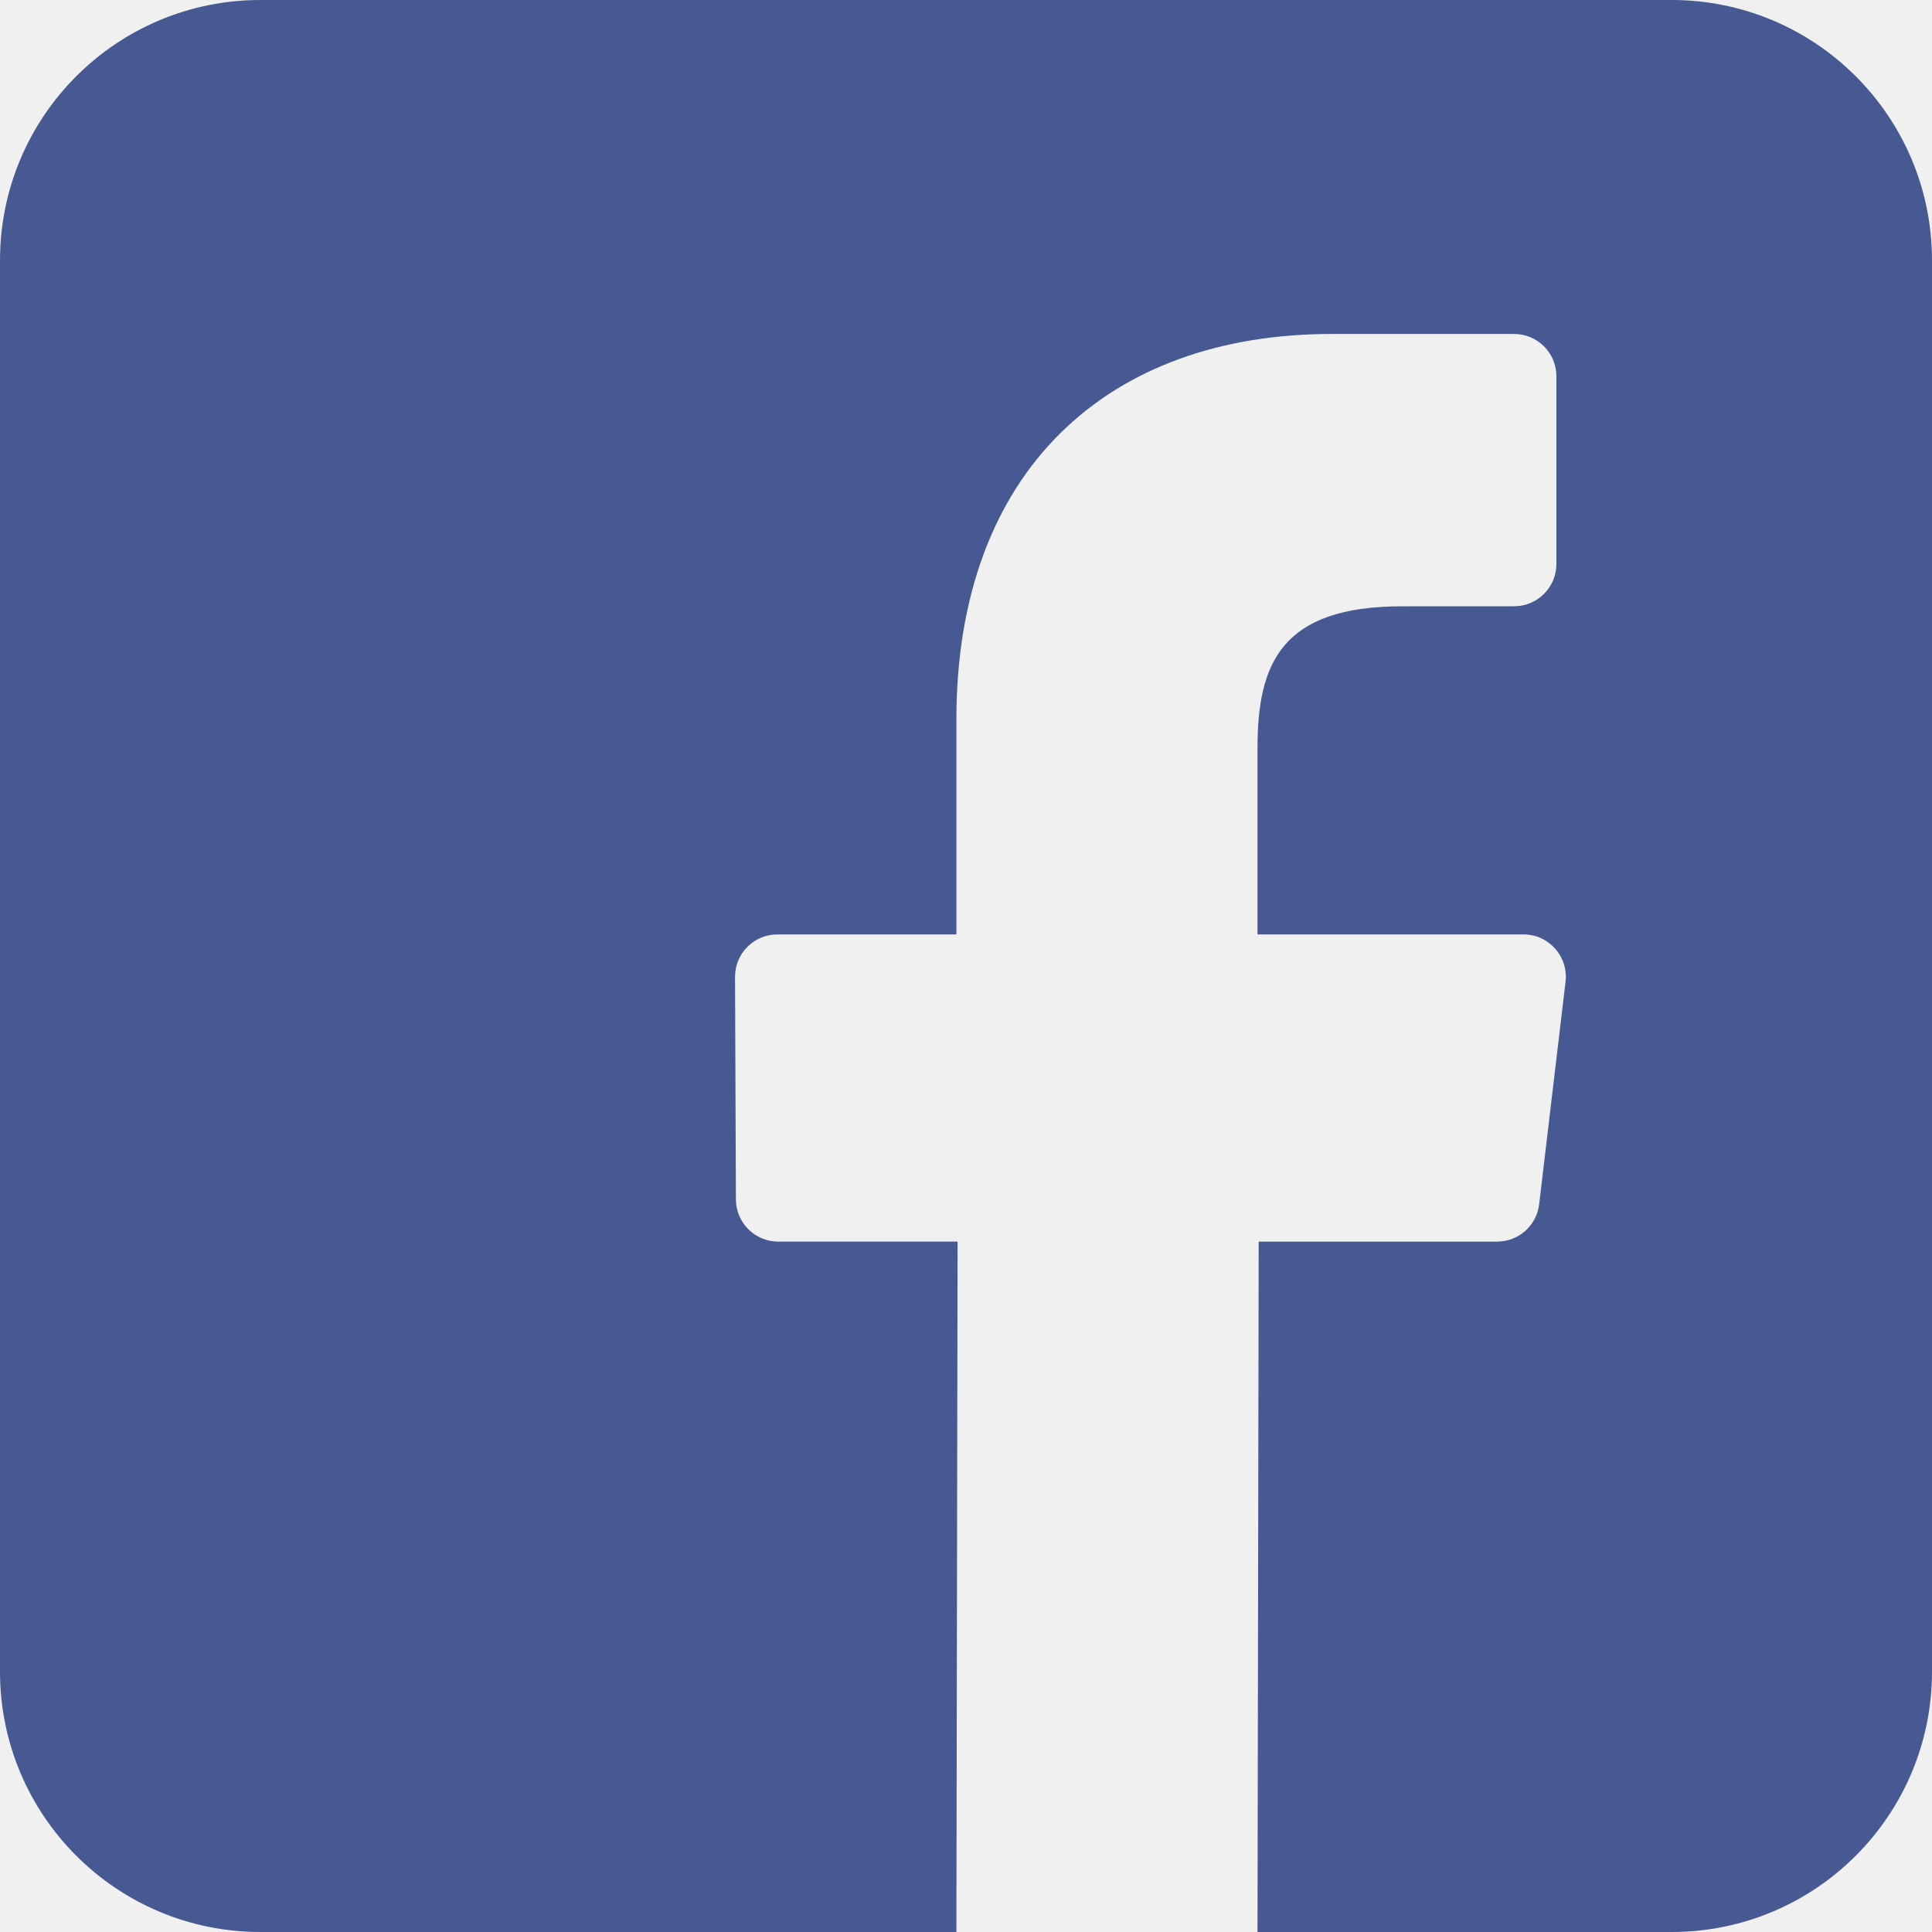
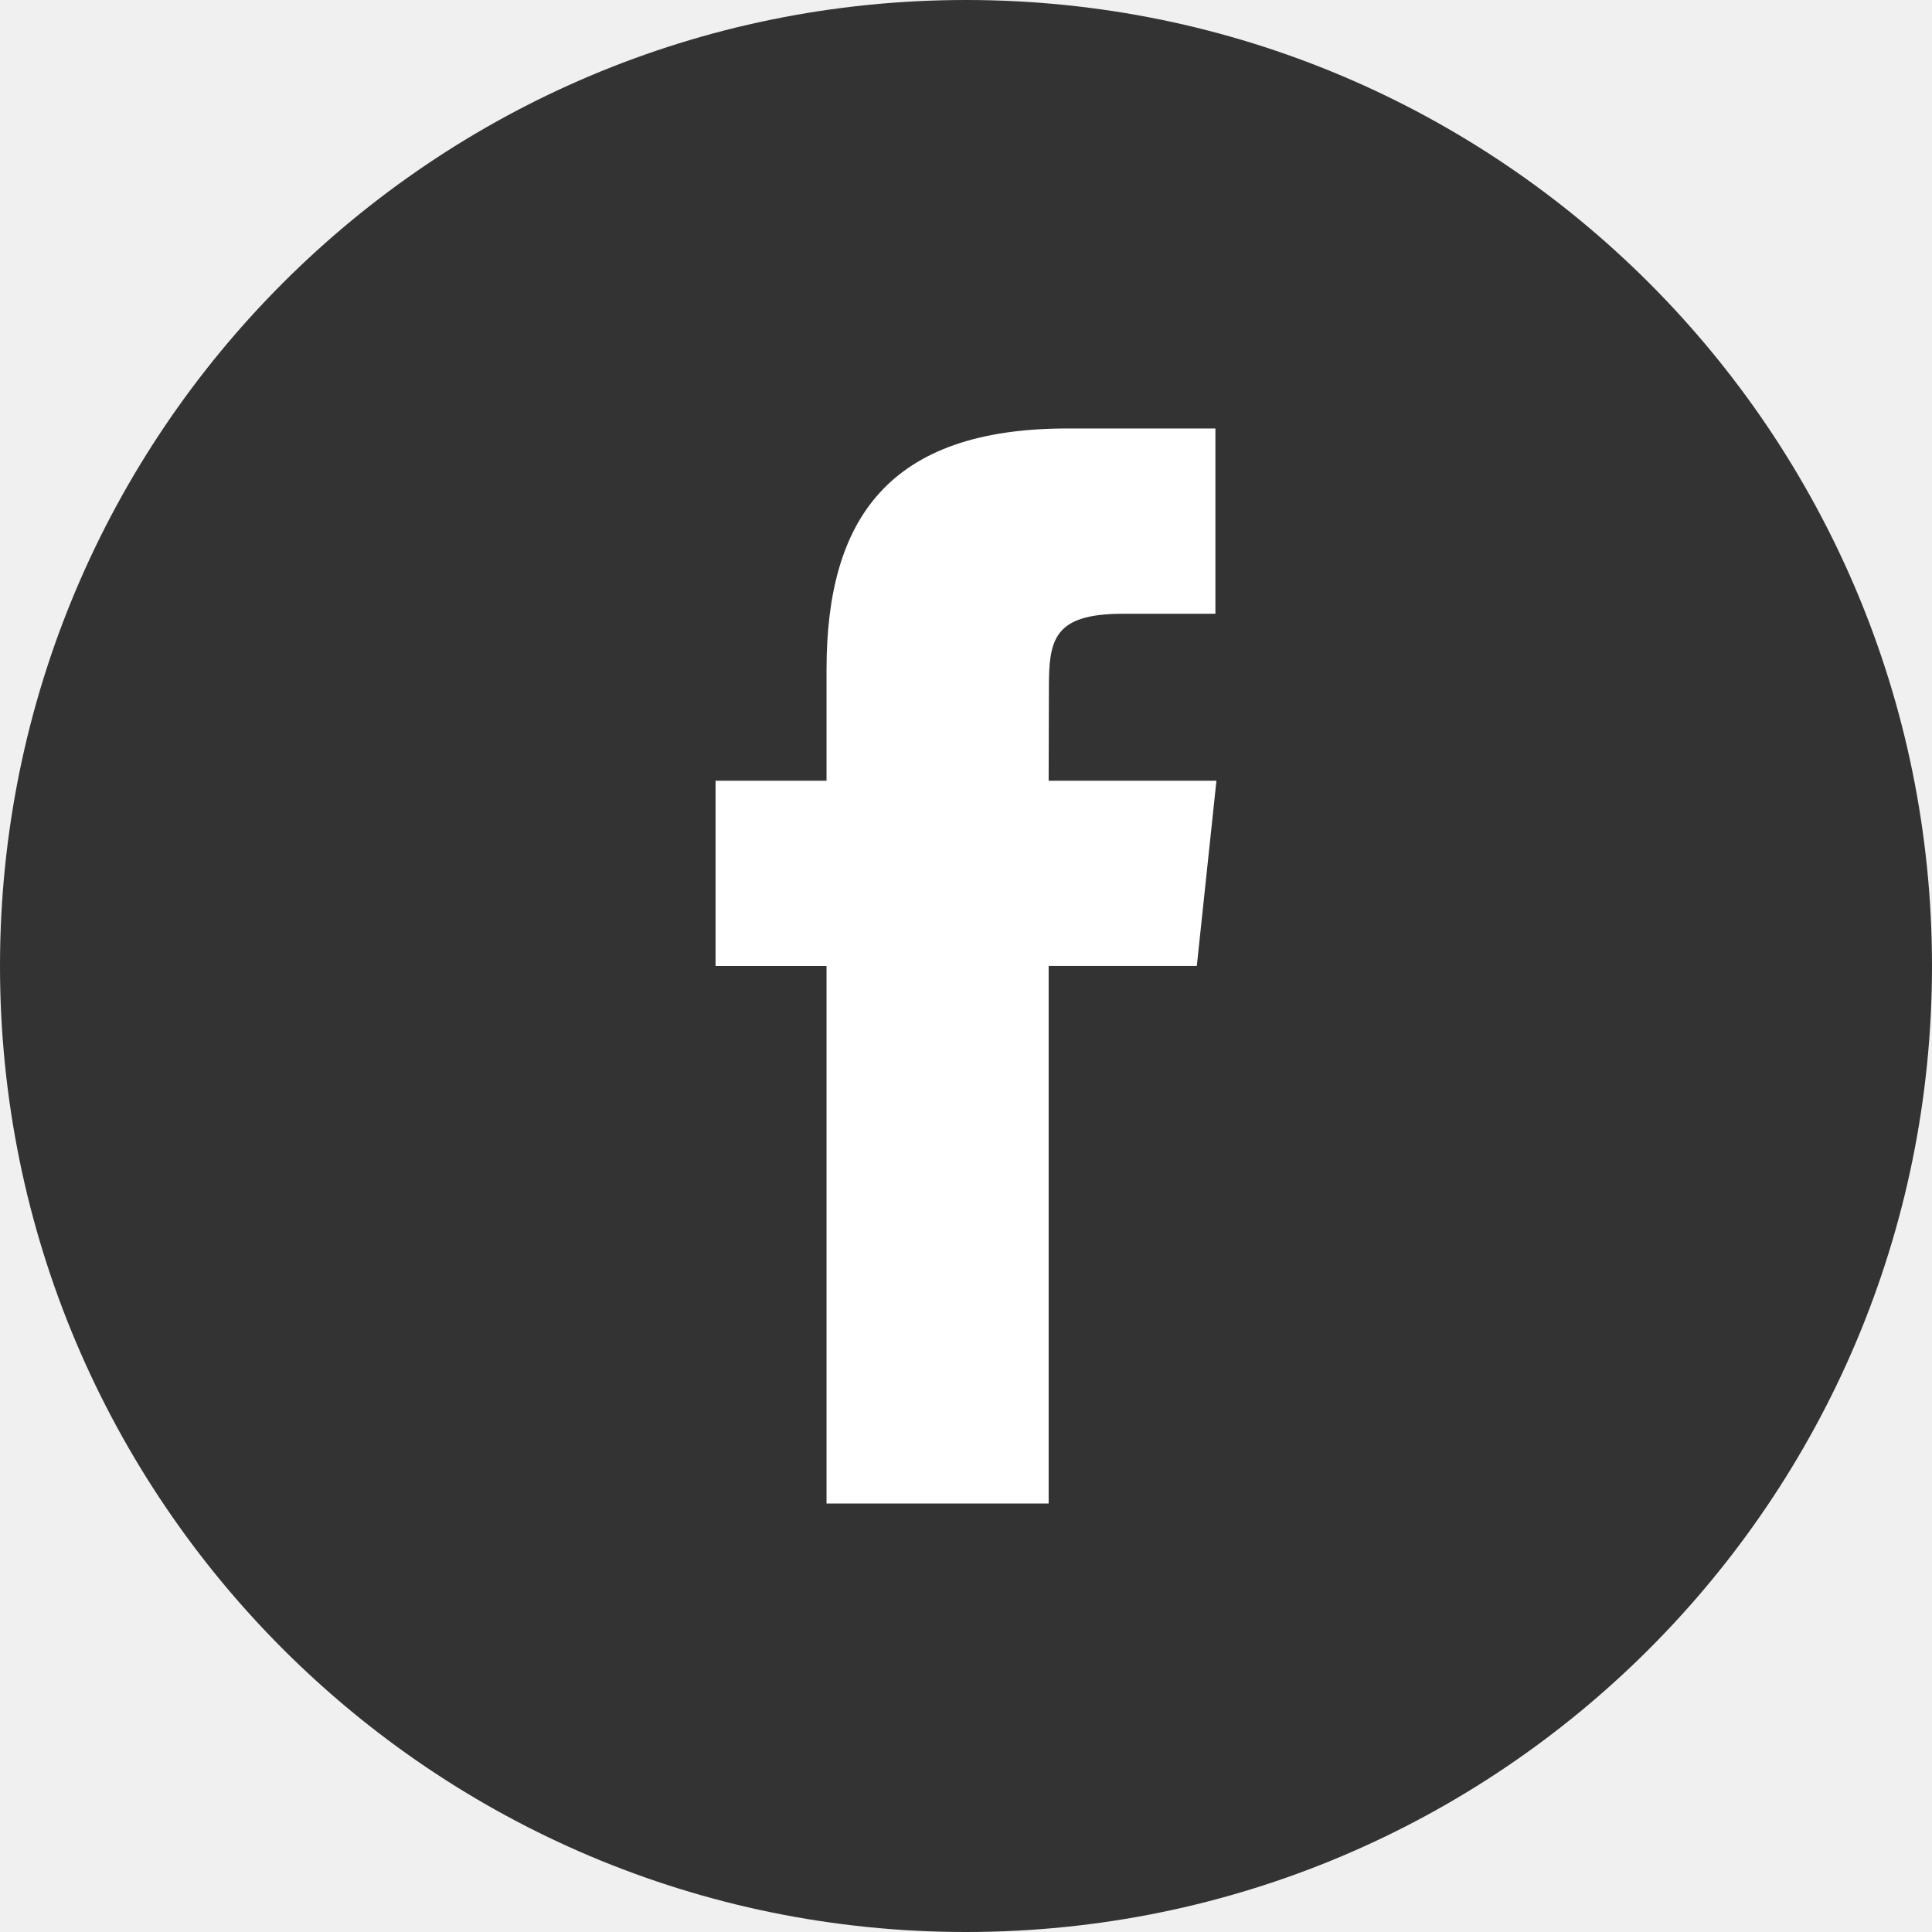
- <svg xmlns="http://www.w3.org/2000/svg" version="1.1" id="Layer_1" x="0px" y="0px" viewBox="0 0 408.788 408.788" style="enable-background:new 0 0 408.788 408.788;" xml:space="preserve">
-   <path style="fill:#475993;" d="M353.701,0H55.087C24.665,0,0.002,24.662,0.002,55.085v298.616c0,30.423,24.662,55.085,55.085,55.085  h147.275l0.251-146.078h-37.951c-4.932,0-8.935-3.988-8.954-8.92l-0.182-47.087c-0.019-4.959,3.996-8.989,8.955-8.989h37.882  v-45.498c0-52.8,32.247-81.55,79.348-81.55h38.65c4.945,0,8.955,4.009,8.955,8.955v39.704c0,4.944-4.007,8.952-8.95,8.955  l-23.719,0.011c-25.615,0-30.575,12.172-30.575,30.035v39.389h56.285c5.363,0,9.524,4.683,8.892,10.009l-5.581,47.087  c-0.534,4.506-4.355,7.901-8.892,7.901h-50.453l-0.251,146.078h87.631c30.422,0,55.084-24.662,55.084-55.084V55.085  C408.786,24.662,384.124,0,353.701,0z" />
-   <g>
- </g>
-   <g>
- </g>
-   <g>
- </g>
-   <g>
- </g>
-   <g>
- </g>
-   <g>
- </g>
-   <g>
- </g>
-   <g>
- </g>
-   <g>
- </g>
-   <g>
- </g>
-   <g>
- </g>
-   <g>
- </g>
-   <g>
- </g>
-   <g>
- </g>
-   <g>
- </g>
+ <svg xmlns="http://www.w3.org/2000/svg" enable-background="new 0 0 32 32" version="1.1" viewBox="0 0 32 32" xml:space="preserve">
+   <g id="Flat_copy">
+     <g>
+       <path d="M16,0C7.163,0,0,7.163,0,16c0,8.836,7.163,16,16,16s16-7.164,16-16C32,7.163,24.837,0,16,0z" fill="#333333" />
+     </g>
+     <path d="M13.69,24.903h3.679v-8.904h2.454l0.325-3.068h-2.779l0.004-1.536c0-0.8,0.076-1.229,1.224-1.229h1.534   V7.097h-2.455c-2.949,0-3.986,1.489-3.986,3.992v1.842h-1.838v3.069h1.838V24.903z" fill="#FFFFFF" />
+   </g>
</svg>
